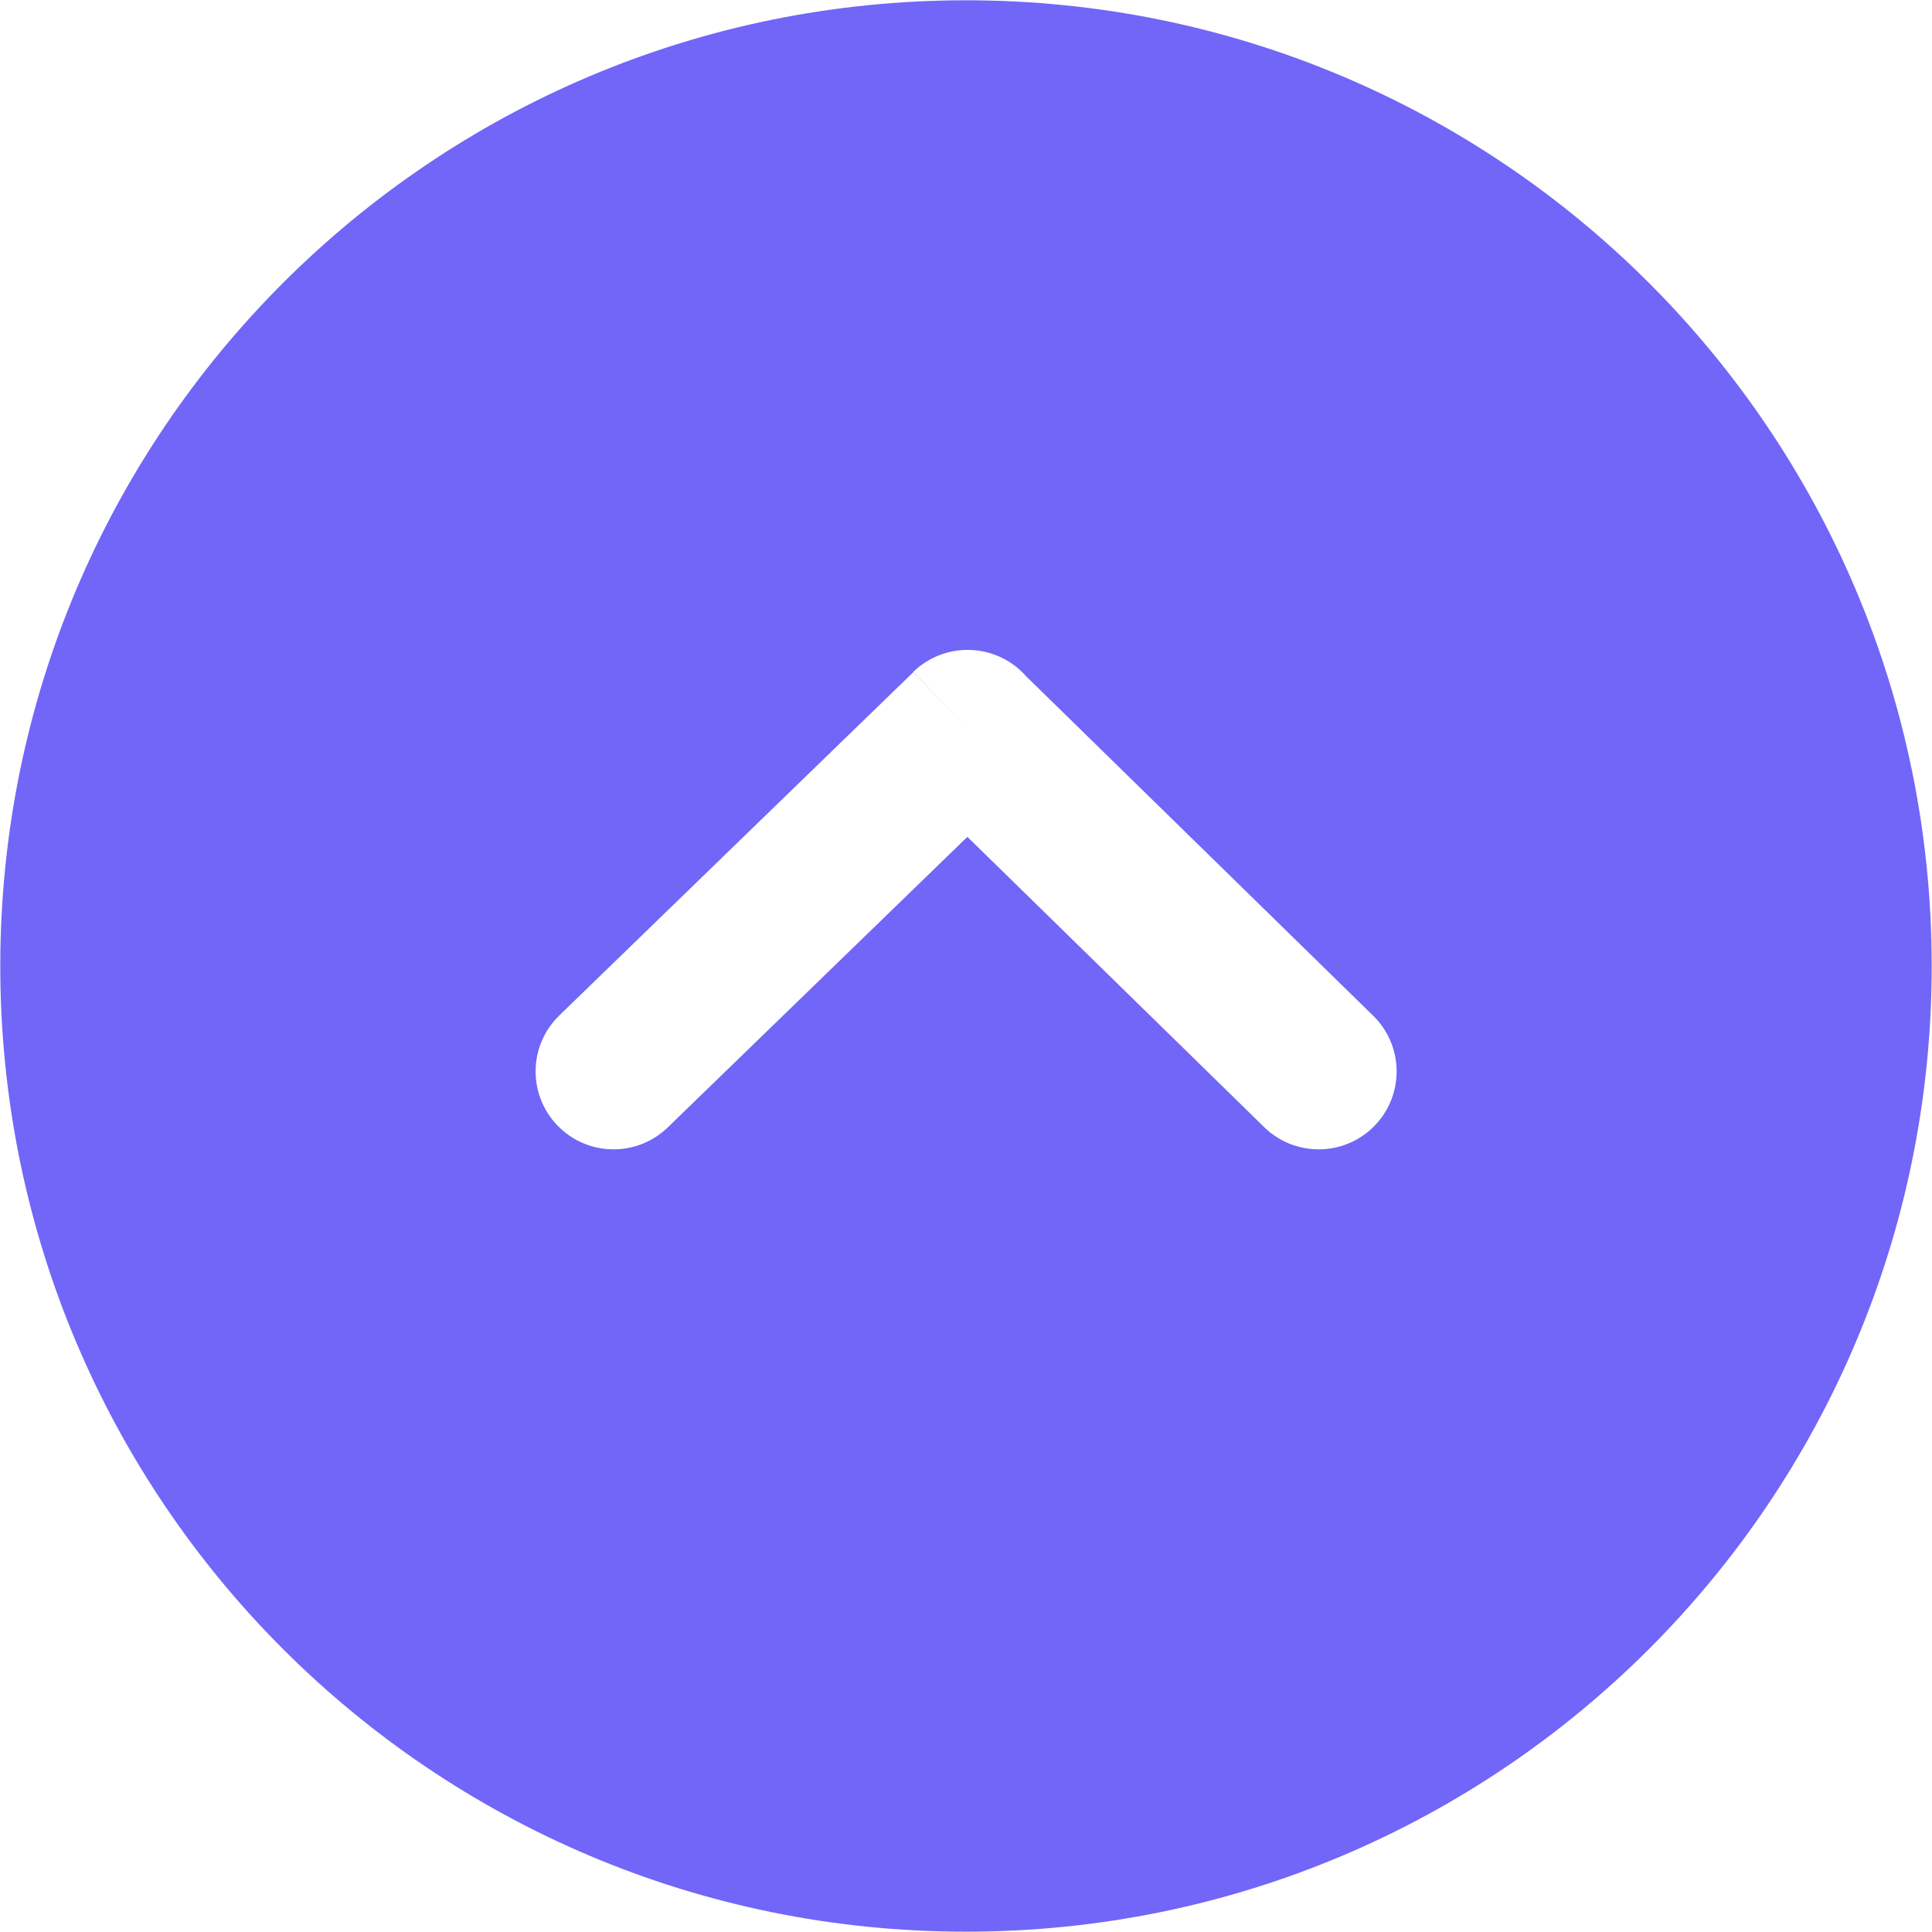
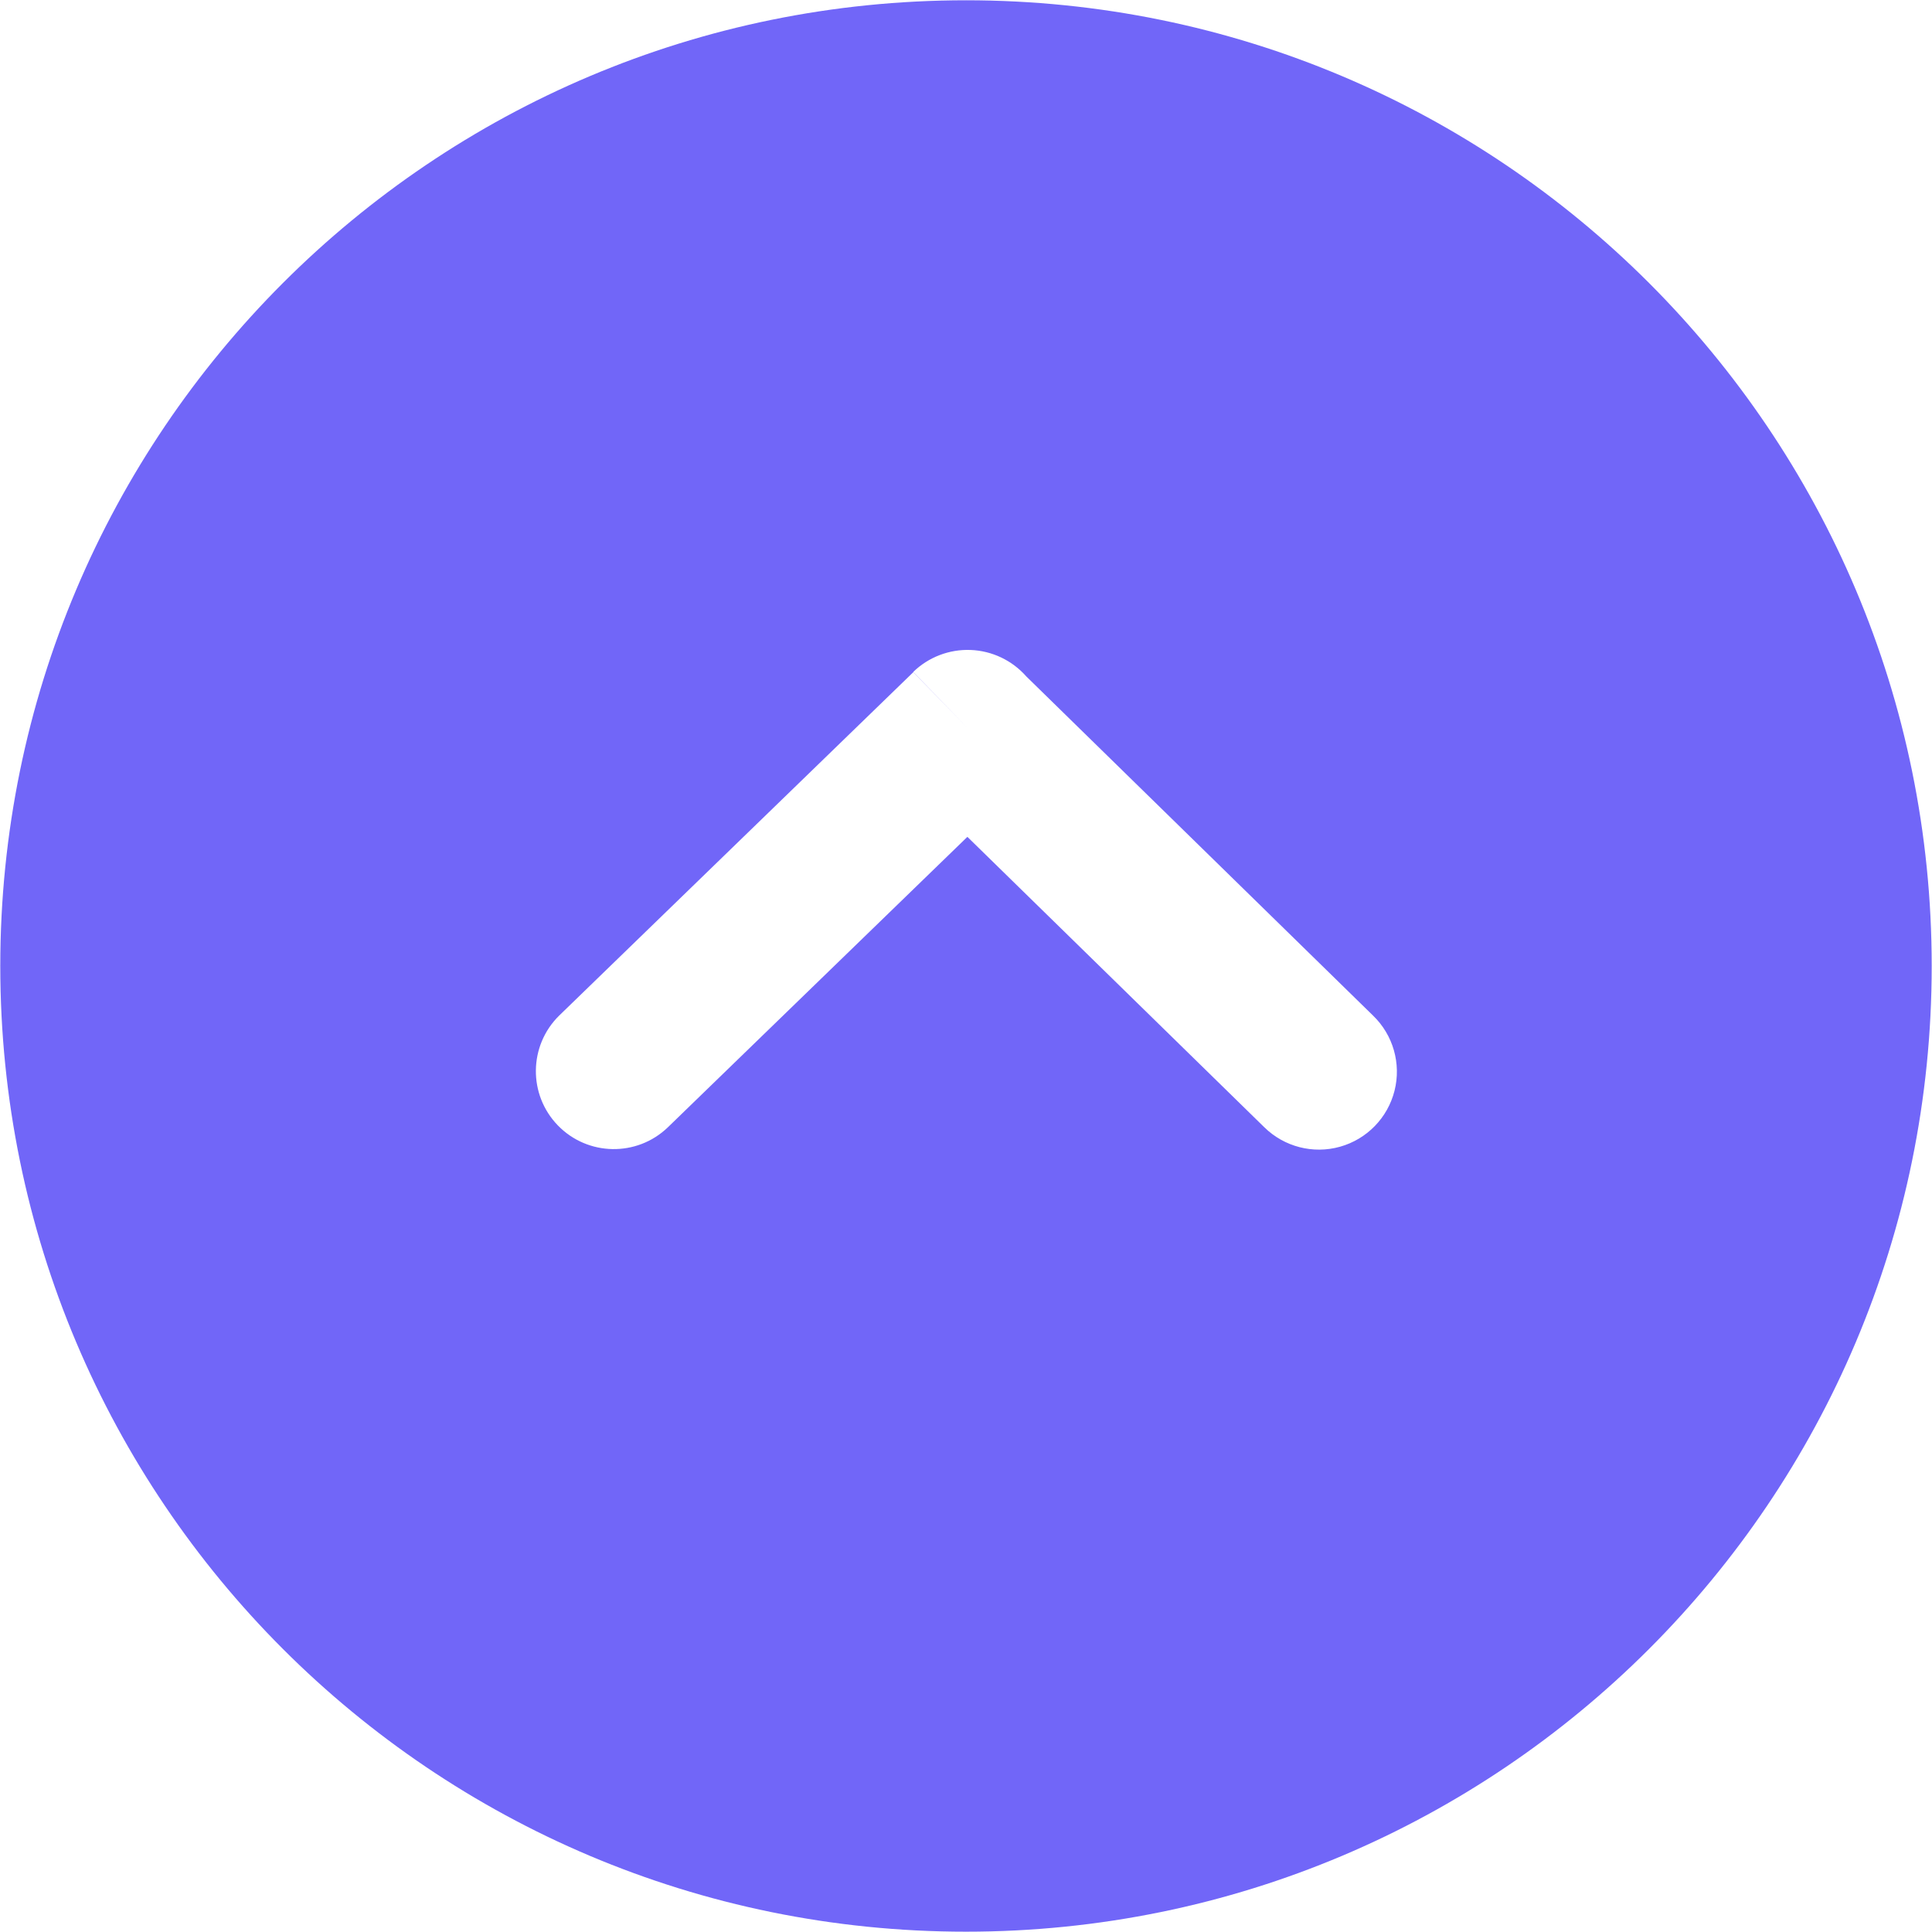
- <svg xmlns="http://www.w3.org/2000/svg" version="1.1" id="Layer_1" x="0px" y="0px" width="122.883px" height="122.882px" viewBox="0 0 122.883 122.882" fill="#7166f8" enable-background="new 0 0 122.883 122.882" xml:space="preserve">
-   <g>
-     <path d="M0,61.441L0,61.441h0.018c0,16.976,6.872,32.335,17.98,43.443c11.108,11.107,26.467,17.979,43.441,17.979v0.018h0.001 h0.001v-0.018c16.974,0,32.335-6.872,43.443-17.98s17.98-26.467,17.98-43.441h0.018v-0.001V61.44h-0.018 c0-16.975-6.873-32.334-17.98-43.443C93.775,6.89,78.418,0.018,61.443,0.018V0h-0.002l0,0v0.018 c-16.975,0-32.335,6.872-43.443,17.98C6.89,29.106,0.018,44.465,0.018,61.439H0V61.441L0,61.441z M42.48,71.7 c-1.962,1.908-5.101,1.865-7.009-0.098c-1.909-1.962-1.865-5.101,0.097-7.009l22.521-21.839l3.456,3.553l-3.46-3.569 c1.971-1.911,5.117-1.862,7.029,0.108c0.055,0.058,0.109,0.115,0.16,0.175L87.33,64.594c1.963,1.908,2.006,5.047,0.098,7.009 c-1.908,1.963-5.047,2.006-7.01,0.098L61.53,53.227L42.48,71.7L42.48,71.7z" />
-   </g>
+ <svg xmlns="http://www.w3.org/2000/svg" width="122.883" height="122.882" viewBox="0 0 122.883 122.882" fill="#7166f8">
+   <path d="M0 61.441h.018c0 16.976 6.872 32.335 17.98 43.443 11.108 11.107 26.467 17.979 43.441 17.979v.018h.002v-.018c16.974 0 32.335-6.872 43.443-17.98s17.98-26.467 17.98-43.441h.018v-.002h-.018c0-16.975-6.873-32.334-17.98-43.443C93.775 6.89 78.418.018 61.443.018V0h-.002v.018c-16.975 0-32.335 6.872-43.443 17.98C6.89 29.106.018 44.465.018 61.439H0v.002zM42.48 71.7a4.957 4.957 0 01-6.912-7.107l22.521-21.839 3.456 3.553-3.46-3.569a4.972 4.972 0 017.189.283L87.33 64.594a4.957 4.957 0 11-6.912 7.107L61.53 53.227 42.48 71.7z" />
</svg>
